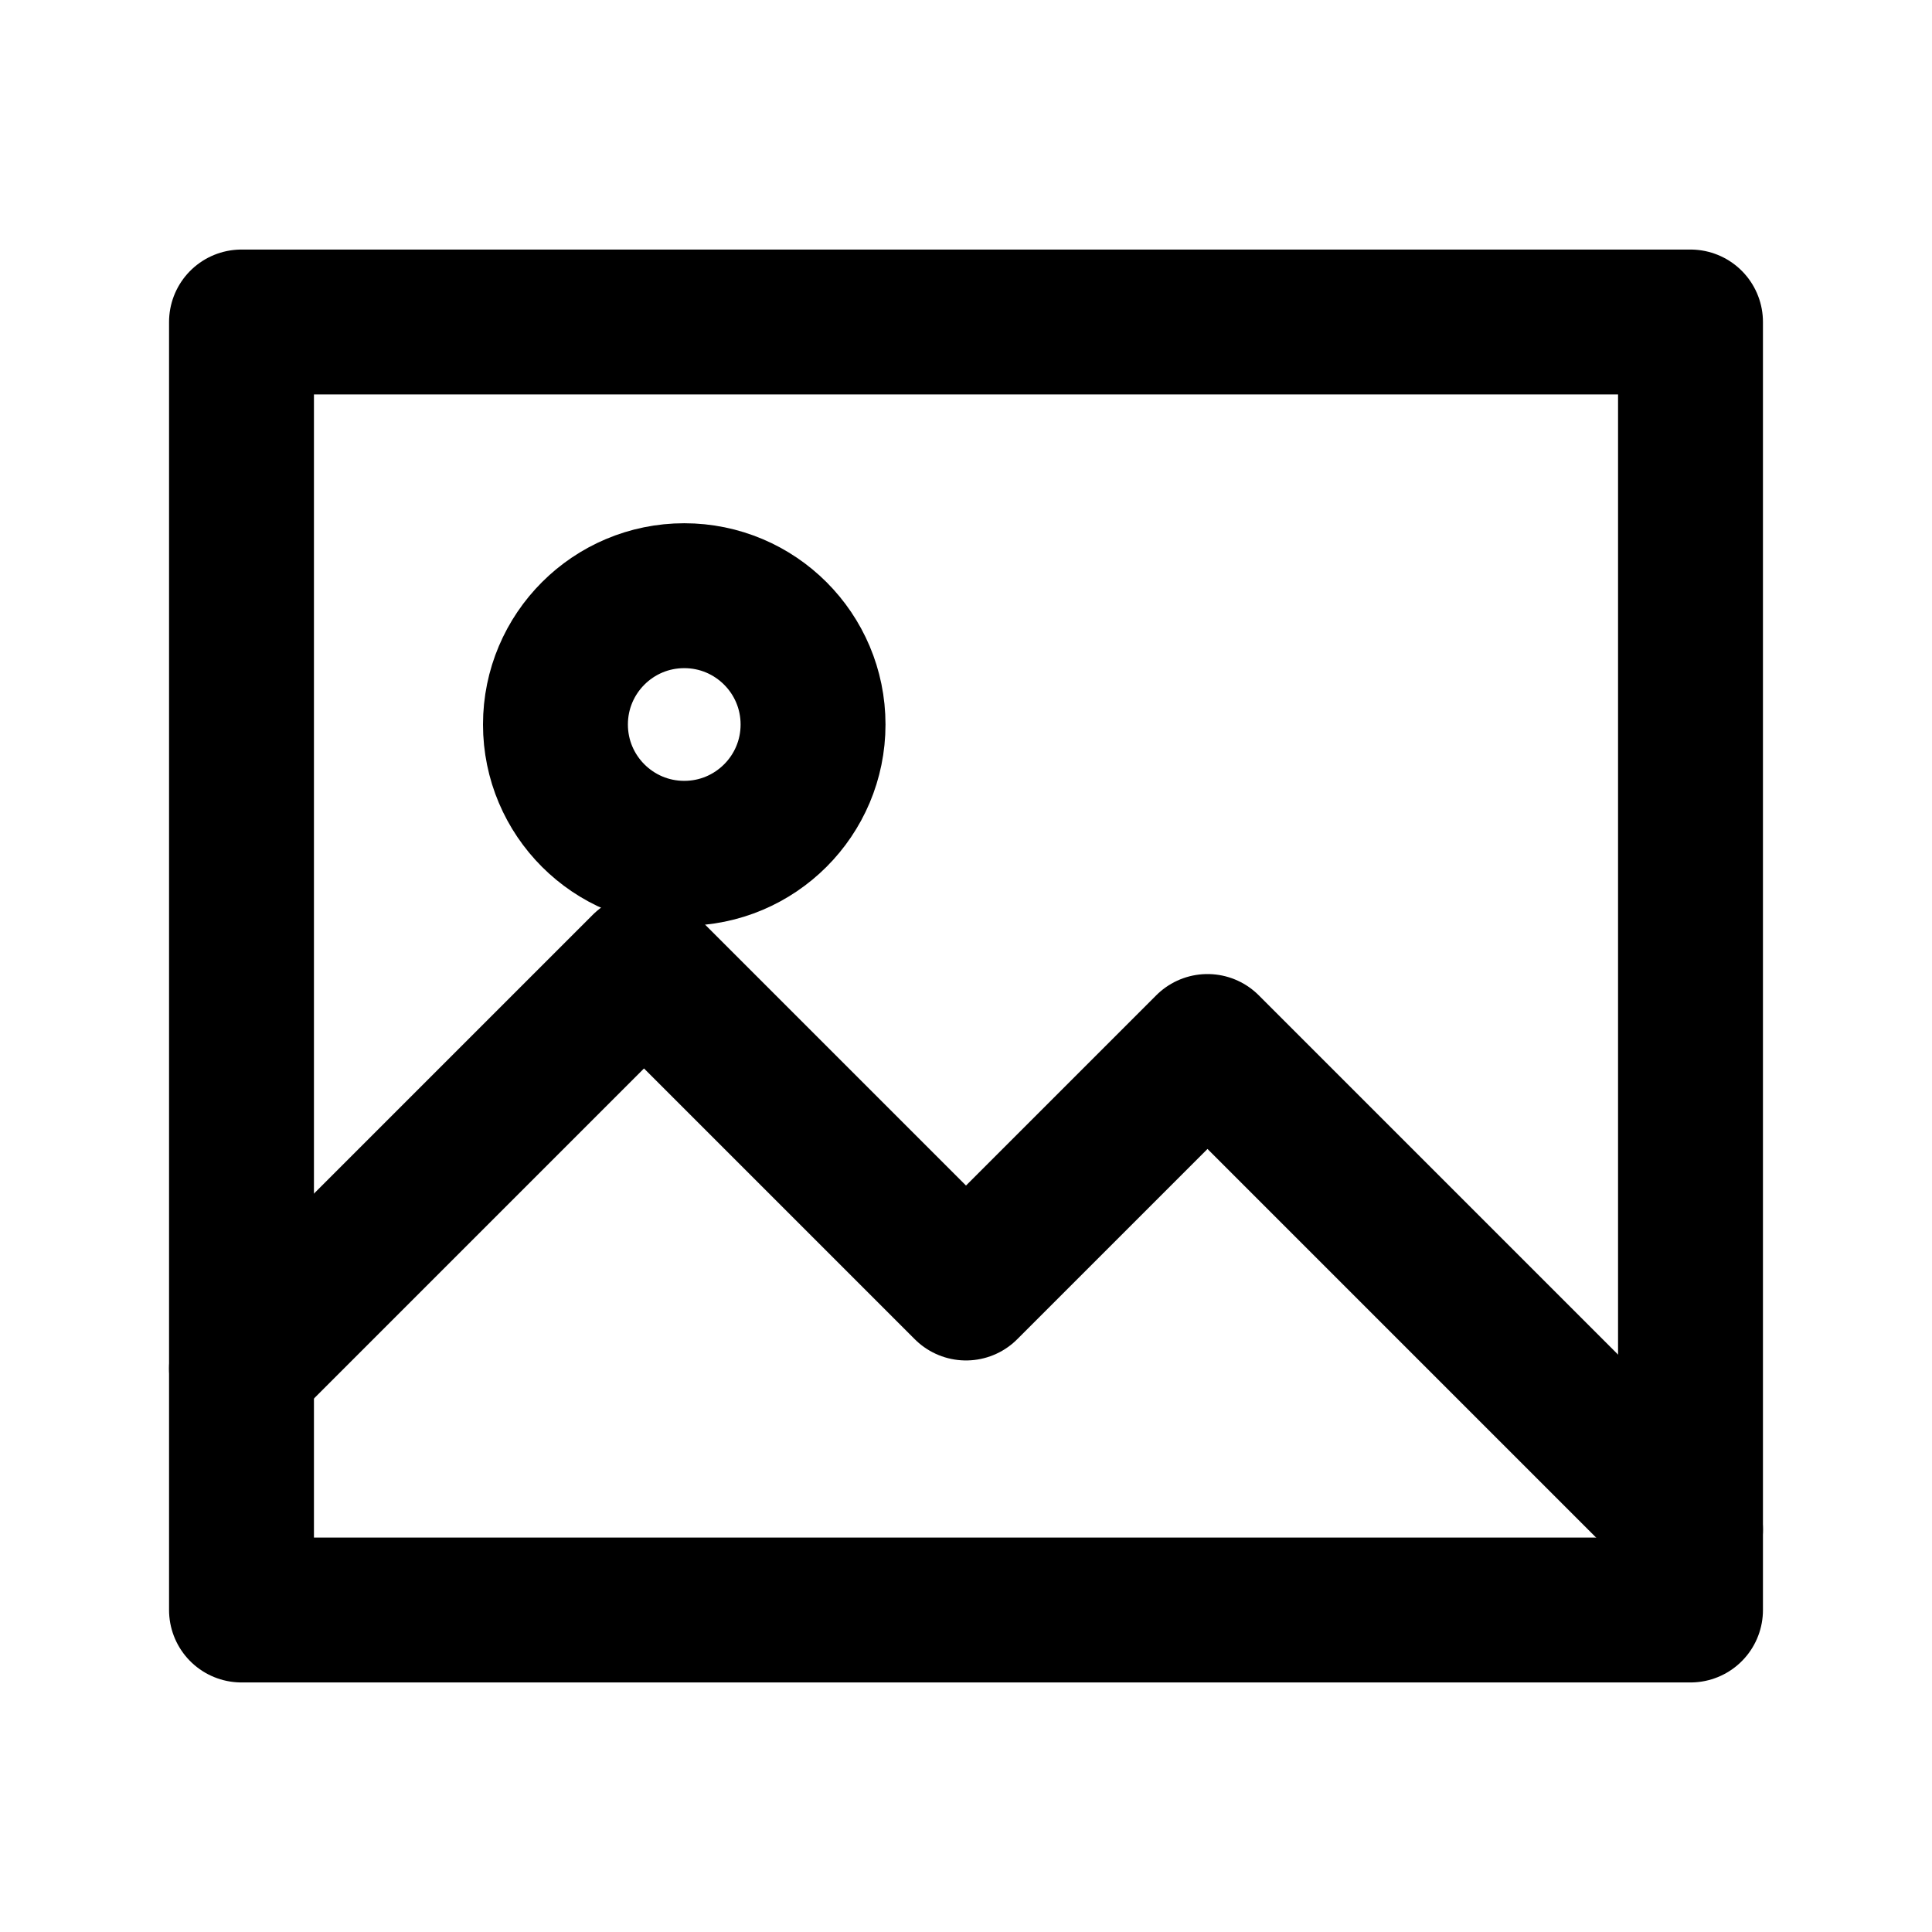
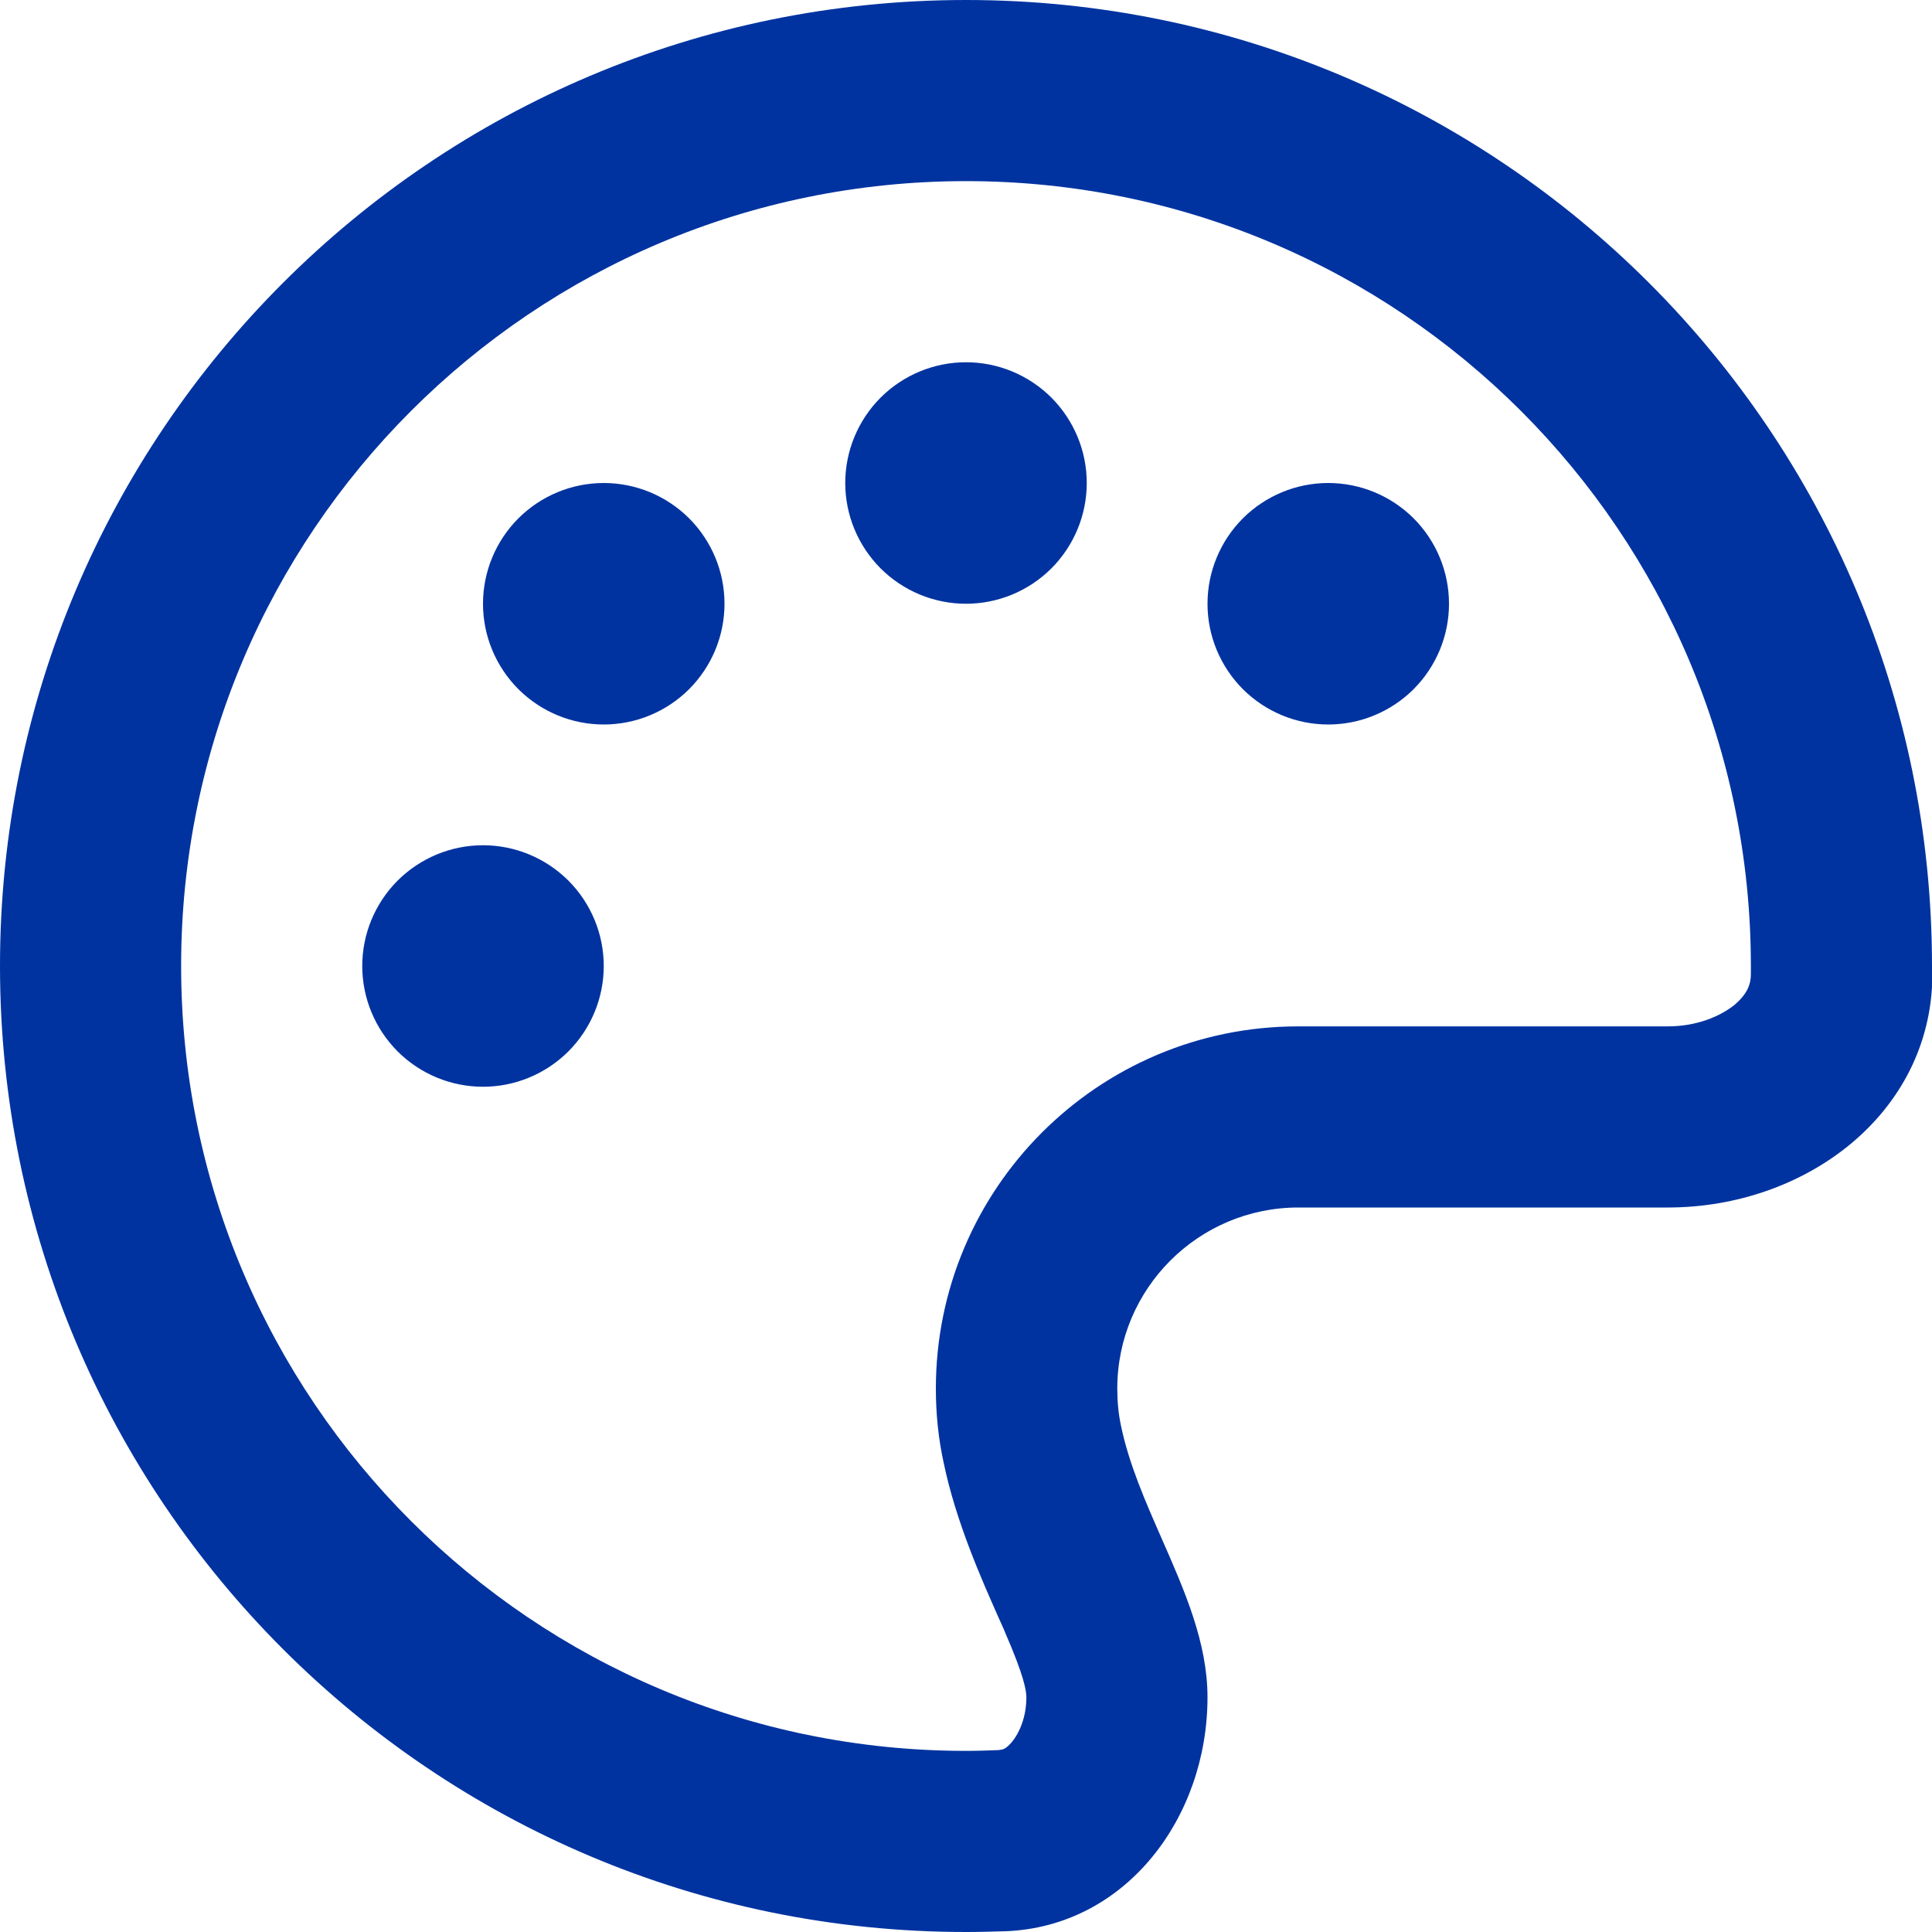
- <svg xmlns="http://www.w3.org/2000/svg" viewBox="0 0 24 24" fill="none" stroke="black" stroke-width="1.8" stroke-linecap="round" stroke-linejoin="round">
-   <rect x="3" y="4" width="18" height="16" />
-   <circle cx="8.5" cy="9" r="1.6" />
-   <path d="M3 17l5-5 4 4 3-3 6 6" />
+ <svg xmlns="http://www.w3.org/2000/svg" width="20" height="20" viewBox="0 0 20 20" fill="none">
+   <path d="M18.125 10.086C18.125 10.191 18.086 10.289 17.961 10.398C17.812 10.52 17.566 10.625 17.266 10.625H13.438C11.367 10.625 9.688 12.305 9.688 14.375C9.688 14.641 9.715 14.898 9.77 15.148C9.898 15.762 10.168 16.363 10.332 16.734C10.359 16.797 10.387 16.852 10.406 16.902C10.602 17.352 10.625 17.504 10.625 17.57C10.625 17.777 10.551 17.941 10.477 18.031C10.441 18.074 10.414 18.094 10.398 18.102C10.387 18.109 10.367 18.113 10.336 18.117C10.223 18.121 10.113 18.125 10 18.125C5.512 18.125 1.875 14.488 1.875 10C1.875 5.512 5.512 1.875 10 1.875C14.488 1.875 18.125 5.512 18.125 10C18.125 10.027 18.125 10.055 18.125 10.086ZM20 10.105C20 10.07 20 10.035 20 10C20 4.477 15.523 0 10 0C4.477 0 0 4.477 0 10C0 15.523 4.477 20 10 20C10.137 20 10.277 19.996 10.414 19.992C11.656 19.941 12.5 18.816 12.5 17.57C12.5 17.004 12.262 16.465 12.027 15.93C11.859 15.547 11.688 15.16 11.605 14.762C11.578 14.637 11.566 14.508 11.566 14.375C11.566 13.34 12.406 12.5 13.441 12.5H17.266C18.691 12.5 19.988 11.531 20.004 10.105H20ZM6.25 10C6.25 9.668 6.118 9.351 5.884 9.116C5.649 8.882 5.332 8.75 5 8.75C4.668 8.75 4.351 8.882 4.116 9.116C3.882 9.351 3.75 9.668 3.75 10C3.75 10.332 3.882 10.649 4.116 10.884C4.351 11.118 4.668 11.25 5 11.25C5.332 11.25 5.649 11.118 5.884 10.884C6.118 10.649 6.25 10.332 6.25 10ZM6.25 7.5C6.582 7.5 6.899 7.368 7.134 7.134C7.368 6.899 7.5 6.582 7.5 6.25C7.5 5.918 7.368 5.601 7.134 5.366C6.899 5.132 6.582 5 6.25 5C5.918 5 5.601 5.132 5.366 5.366C5.132 5.601 5 5.918 5 6.25C5 6.582 5.132 6.899 5.366 7.134C5.601 7.368 5.918 7.5 6.25 7.5ZM11.25 5C11.25 4.668 11.118 4.351 10.884 4.116C10.649 3.882 10.332 3.75 10 3.75C9.668 3.75 9.351 3.882 9.116 4.116C8.882 4.351 8.75 4.668 8.75 5C8.75 5.332 8.882 5.649 9.116 5.884C9.351 6.118 9.668 6.25 10 6.25C10.332 6.25 10.649 6.118 10.884 5.884C11.118 5.649 11.25 5.332 11.25 5ZM13.75 7.5C14.082 7.5 14.399 7.368 14.634 7.134C14.868 6.899 15 6.582 15 6.25C15 5.918 14.868 5.601 14.634 5.366C14.399 5.132 14.082 5 13.75 5C13.418 5 13.101 5.132 12.866 5.366C12.632 5.601 12.5 5.918 12.5 6.25C12.5 6.582 12.632 6.899 12.866 7.134C13.101 7.368 13.418 7.5 13.75 7.5Z" fill="#0033A0" />
</svg>
